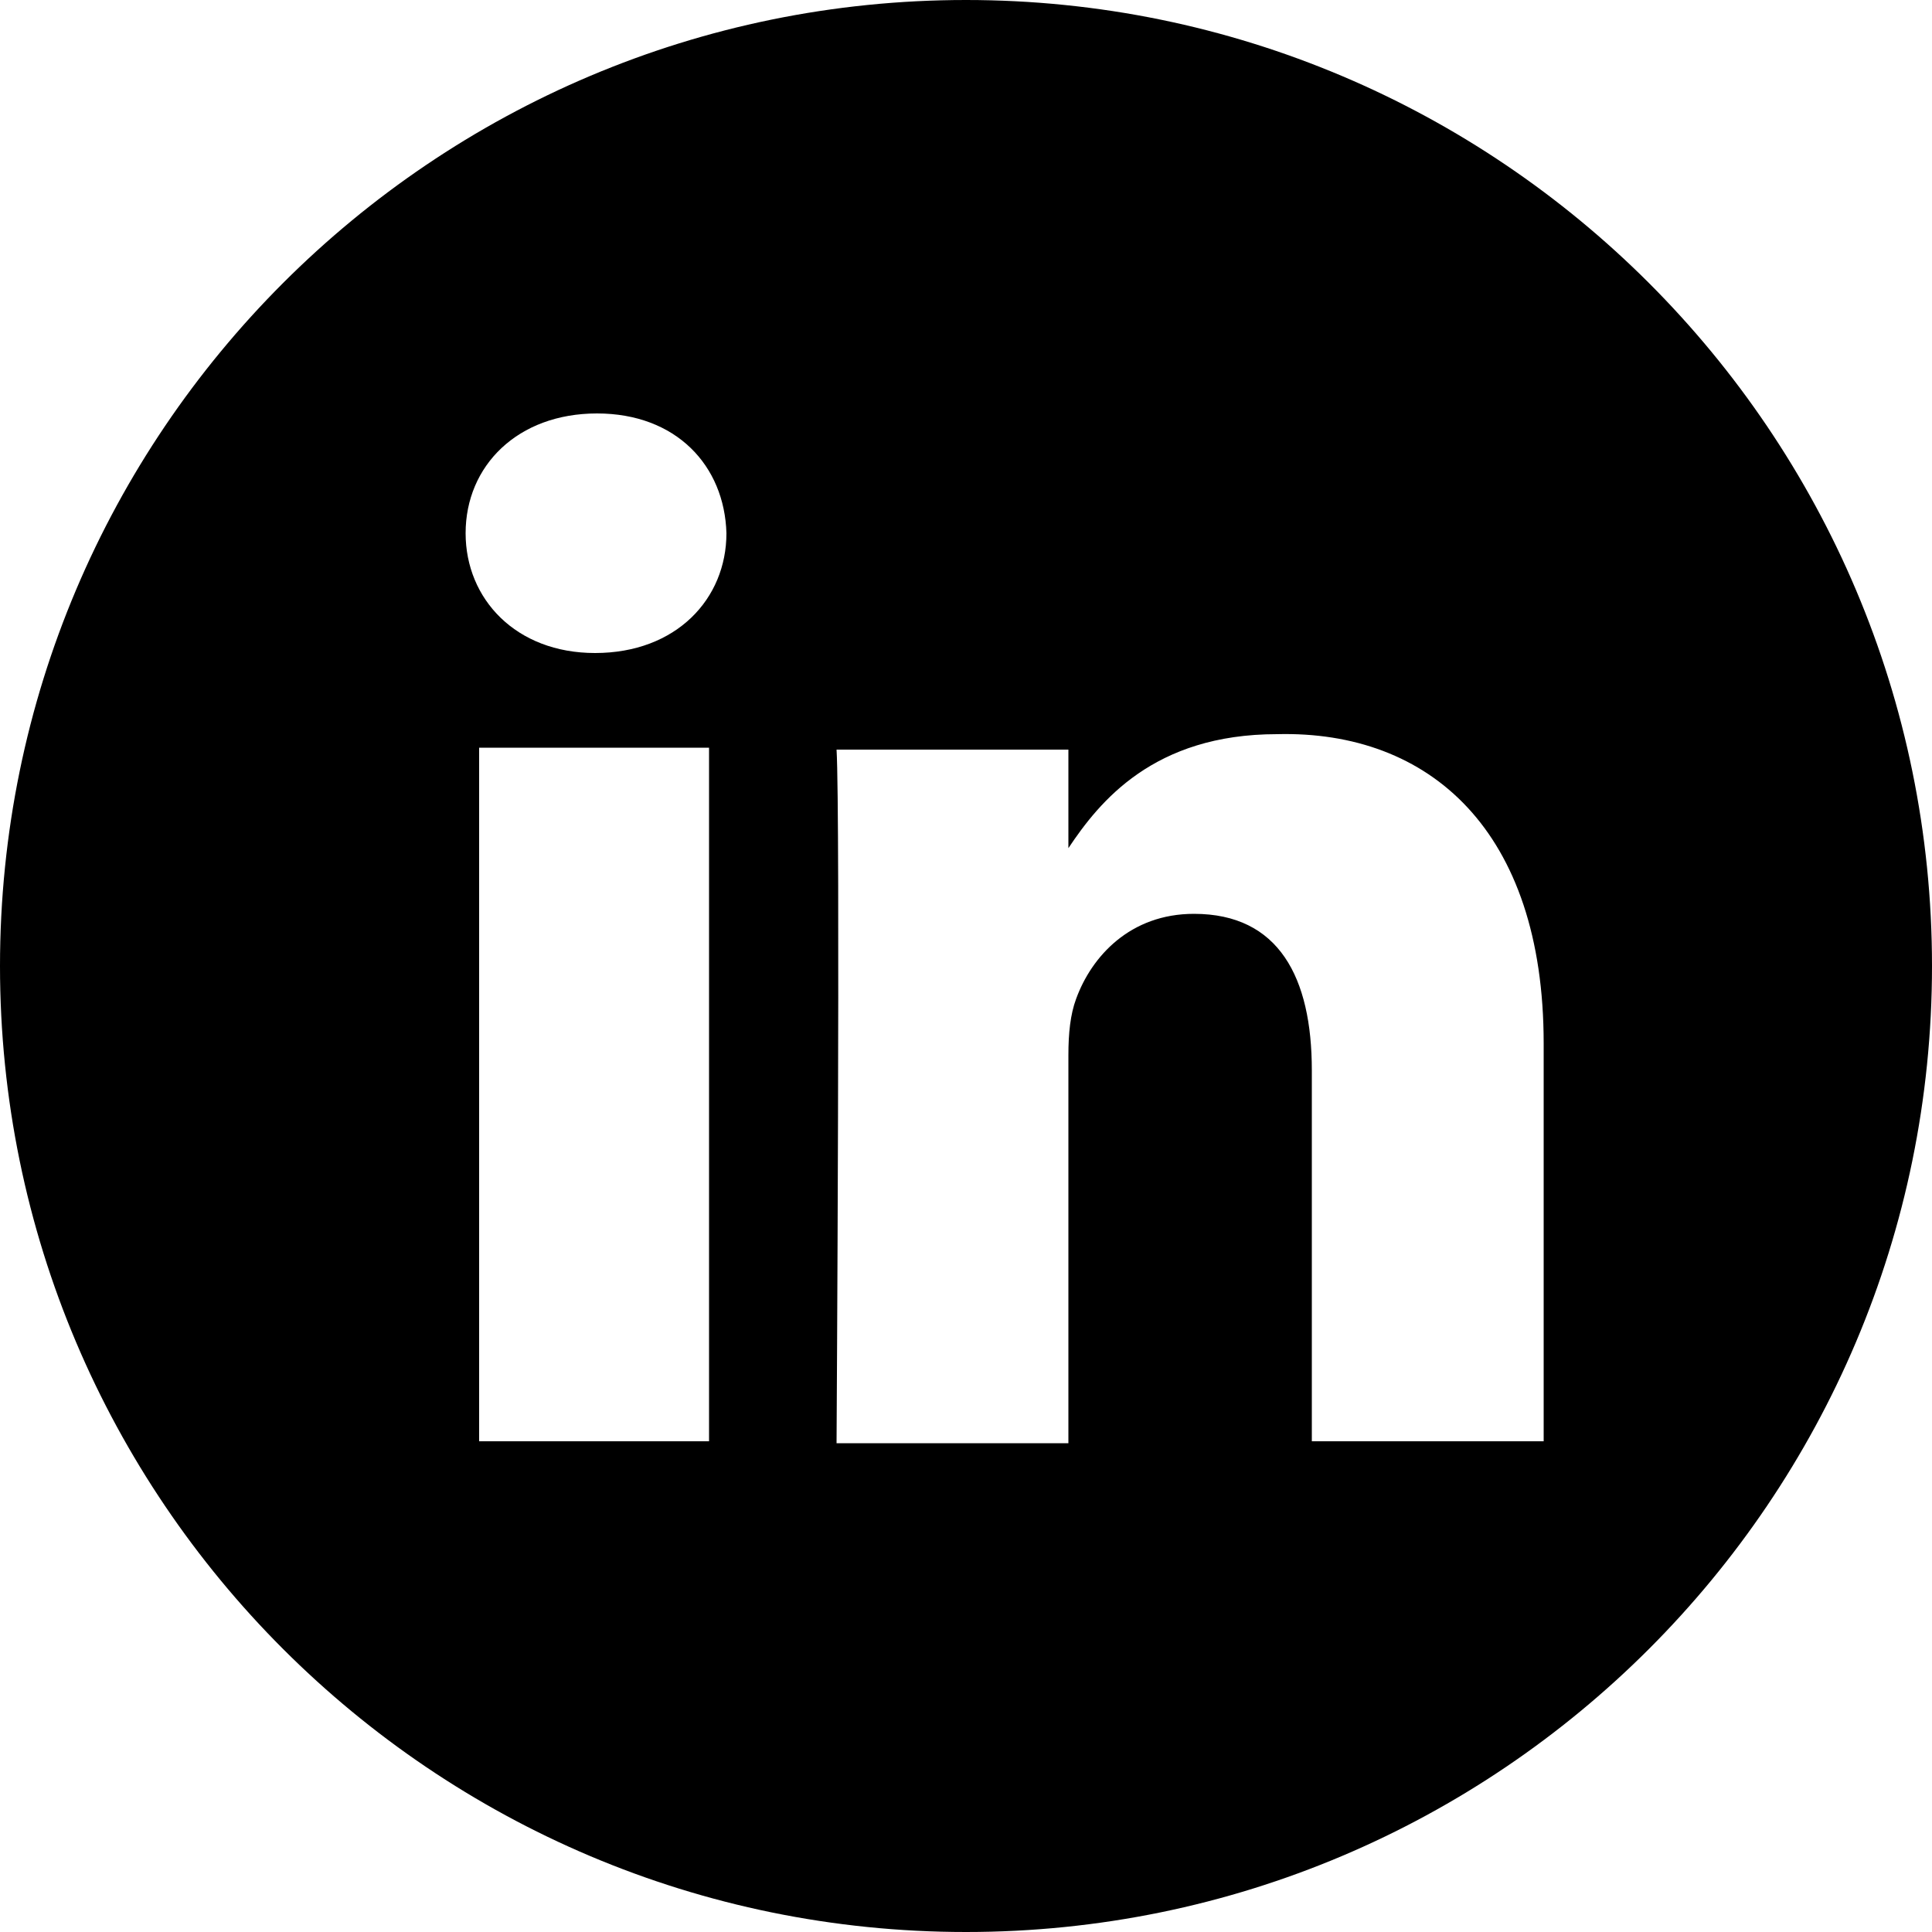
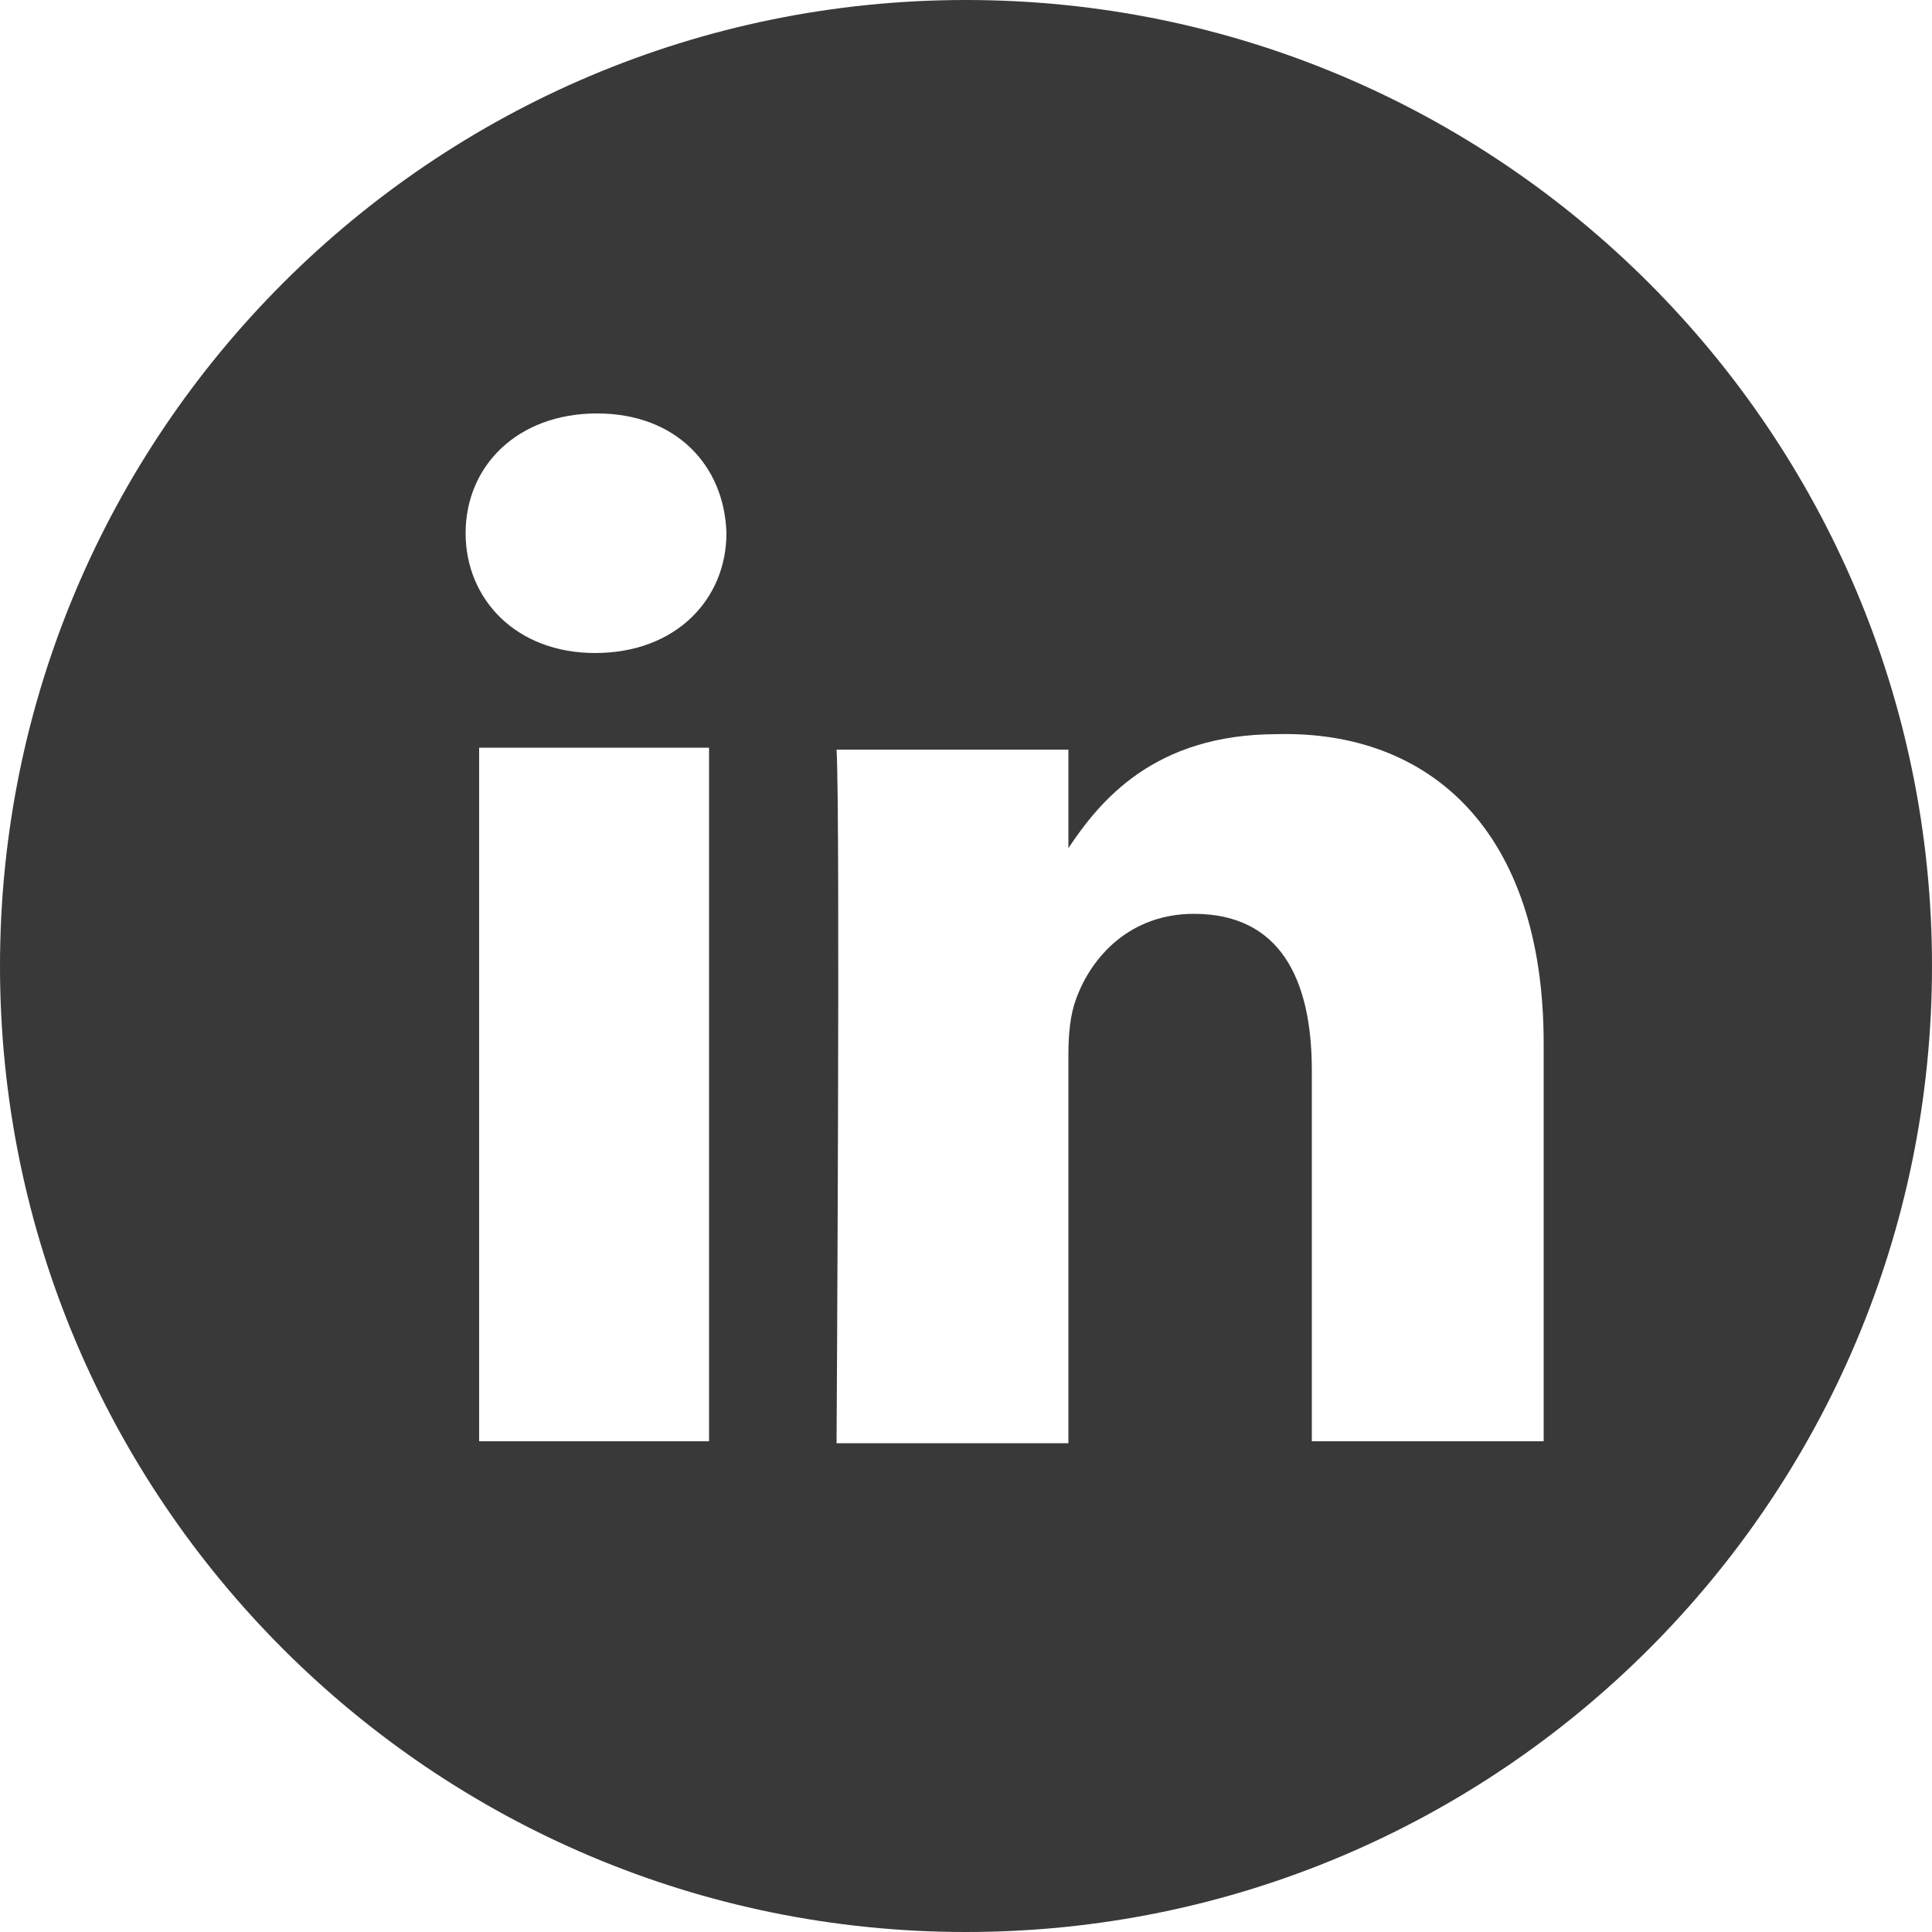
- <svg xmlns="http://www.w3.org/2000/svg" version="1.1" id="Layer_1" x="0px" y="0px" viewBox="0 0 100 100" style="enable-background:new 0 0 100 100;" xml:space="preserve">
+ <svg xmlns="http://www.w3.org/2000/svg" version="1.1" id="Layer_1" x="0px" y="0px" viewBox="0 0 100 100" fill="#393939" style="enable-background:new 0 0 100 100;" xml:space="preserve">
  <style type="text/css">
	.st0{fill:#007AB9;}
</style>
  <path d="M50,0C22.4,0,0,22.4,0,50s22.4,50,50,50c27.6,0,50-22.4,50-50S77.6,0,50,0z M36.8,74.6H24.8V38.7h11.9V74.6z M30.8,33.8  L30.8,33.8c-4.1,0-6.7-2.8-6.7-6.2c0-3.5,2.7-6.2,6.8-6.2c4.1,0,6.6,2.7,6.7,6.2C37.6,31,35,33.8,30.8,33.8z M79.9,74.6H67.9V55.4  c0-4.8-1.7-8.1-6.1-8.1c-3.3,0-5.3,2.2-6.1,4.4c-0.3,0.8-0.4,1.8-0.4,2.9v20.1h-12c0,0,0.2-32.6,0-35.9h12v5.1  c1.6-2.4,4.4-5.9,10.8-5.9C74,37.8,79.9,43,79.9,54V74.6z" />
  <path class="st0" d="M527.7,349.5v-0.1C527.7,349.5,527.6,349.5,527.7,349.5L527.7,349.5z" />
</svg>
